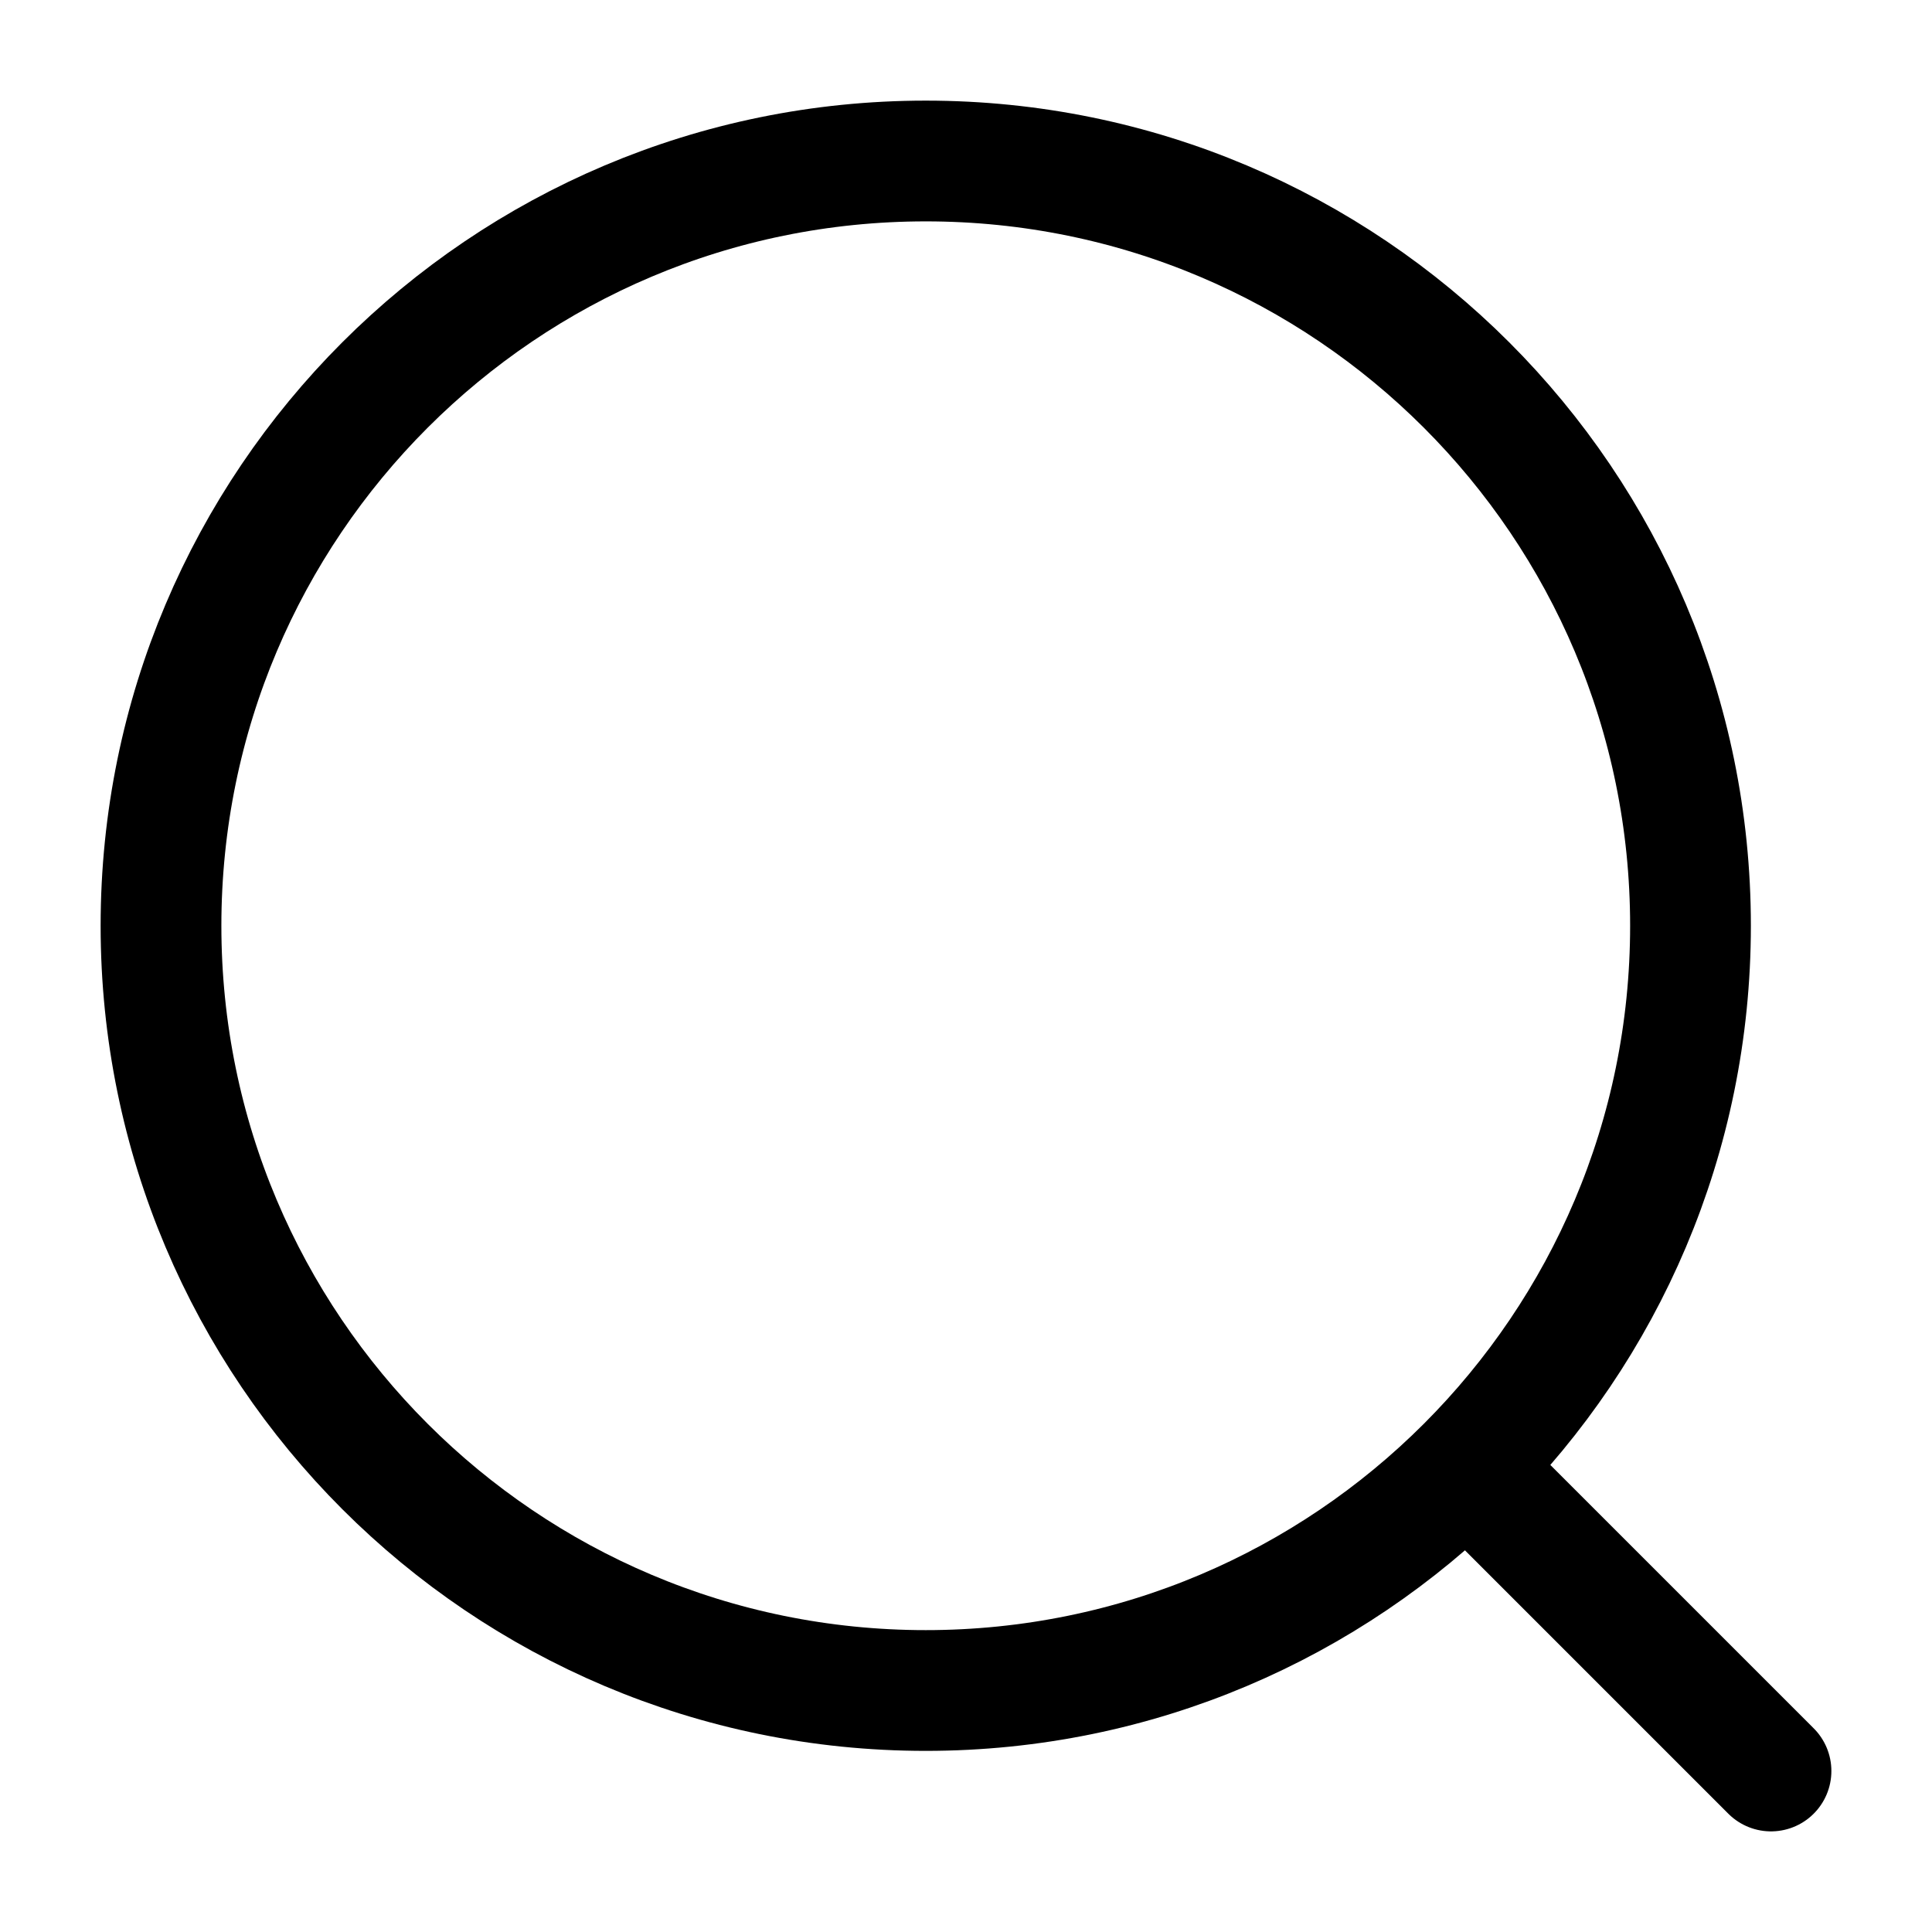
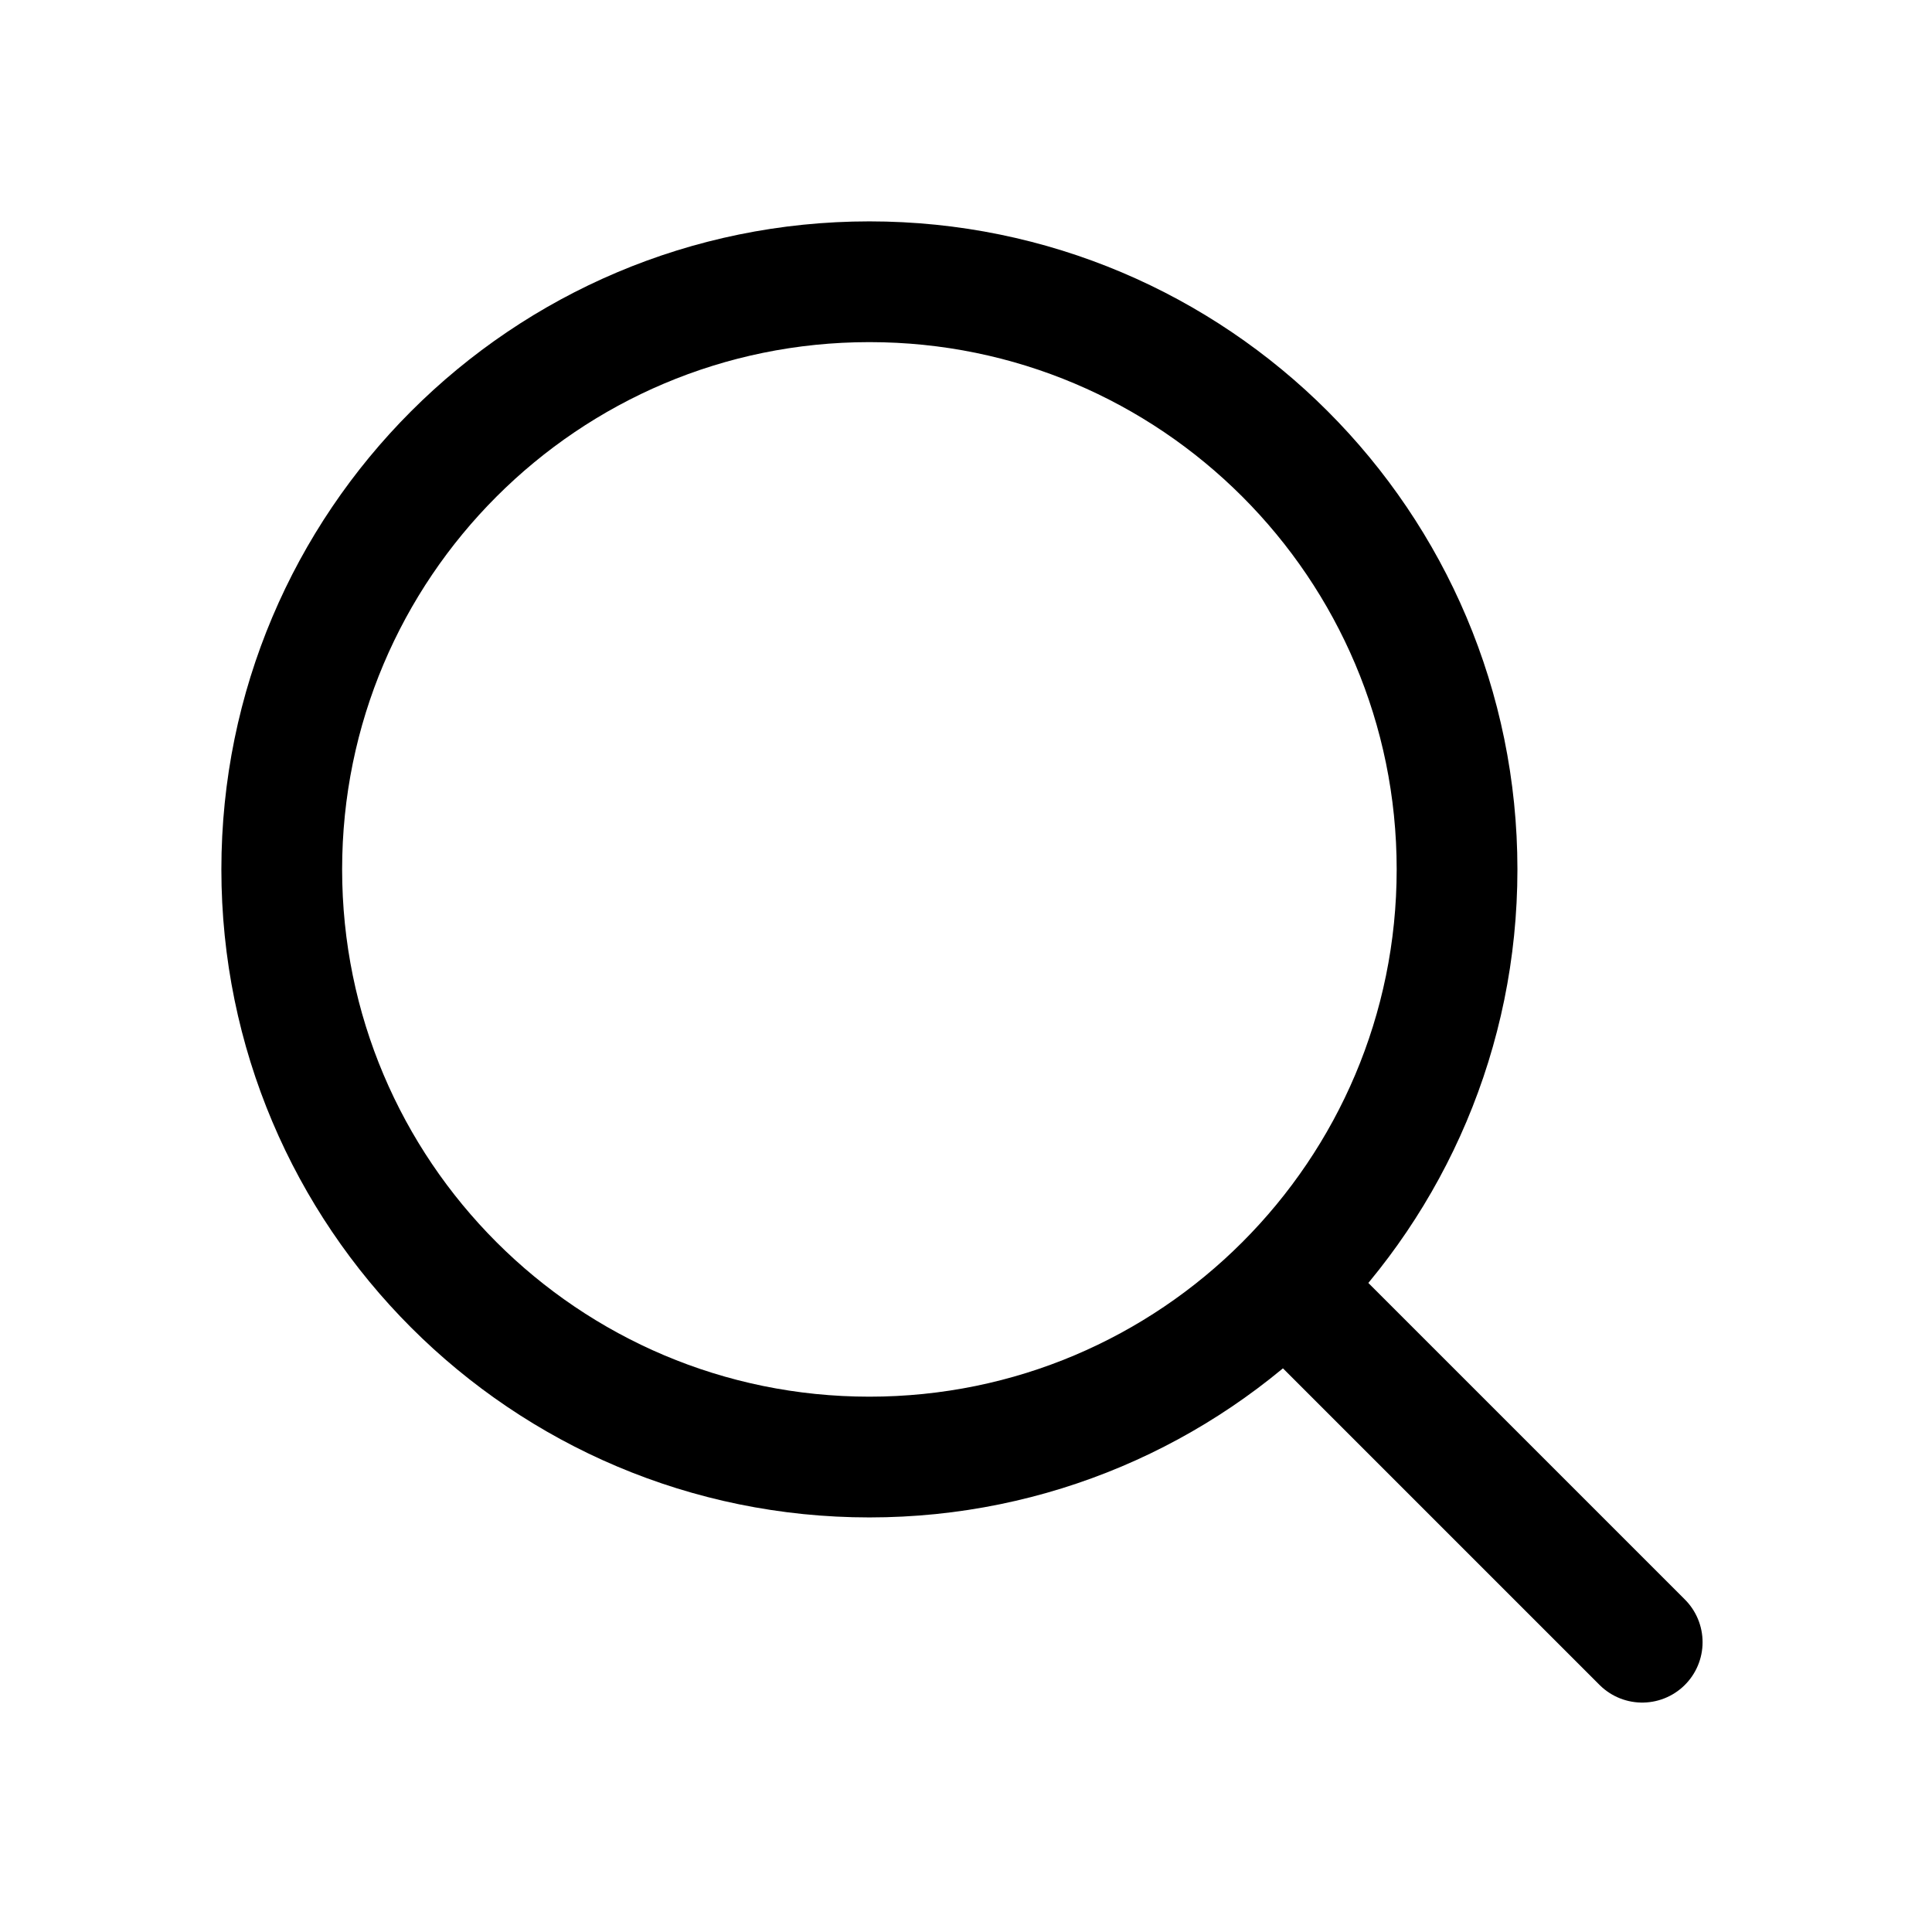
<svg xmlns="http://www.w3.org/2000/svg" viewBox="0 0 24 24">
  <g fill="none" stroke="currentColor" stroke-width="1.5">
-     <circle cx="11.5" cy="11.5" r="9.5" />
-     <path stroke-linecap="round" d="M18.5 18.5L22 22" />
+     <circle cx="10.8" cy="10.8" r="7.3" />
+     <path stroke-linecap="round" d="M16.2 16.2l4.2 4.2" />
  </g>
</svg>
